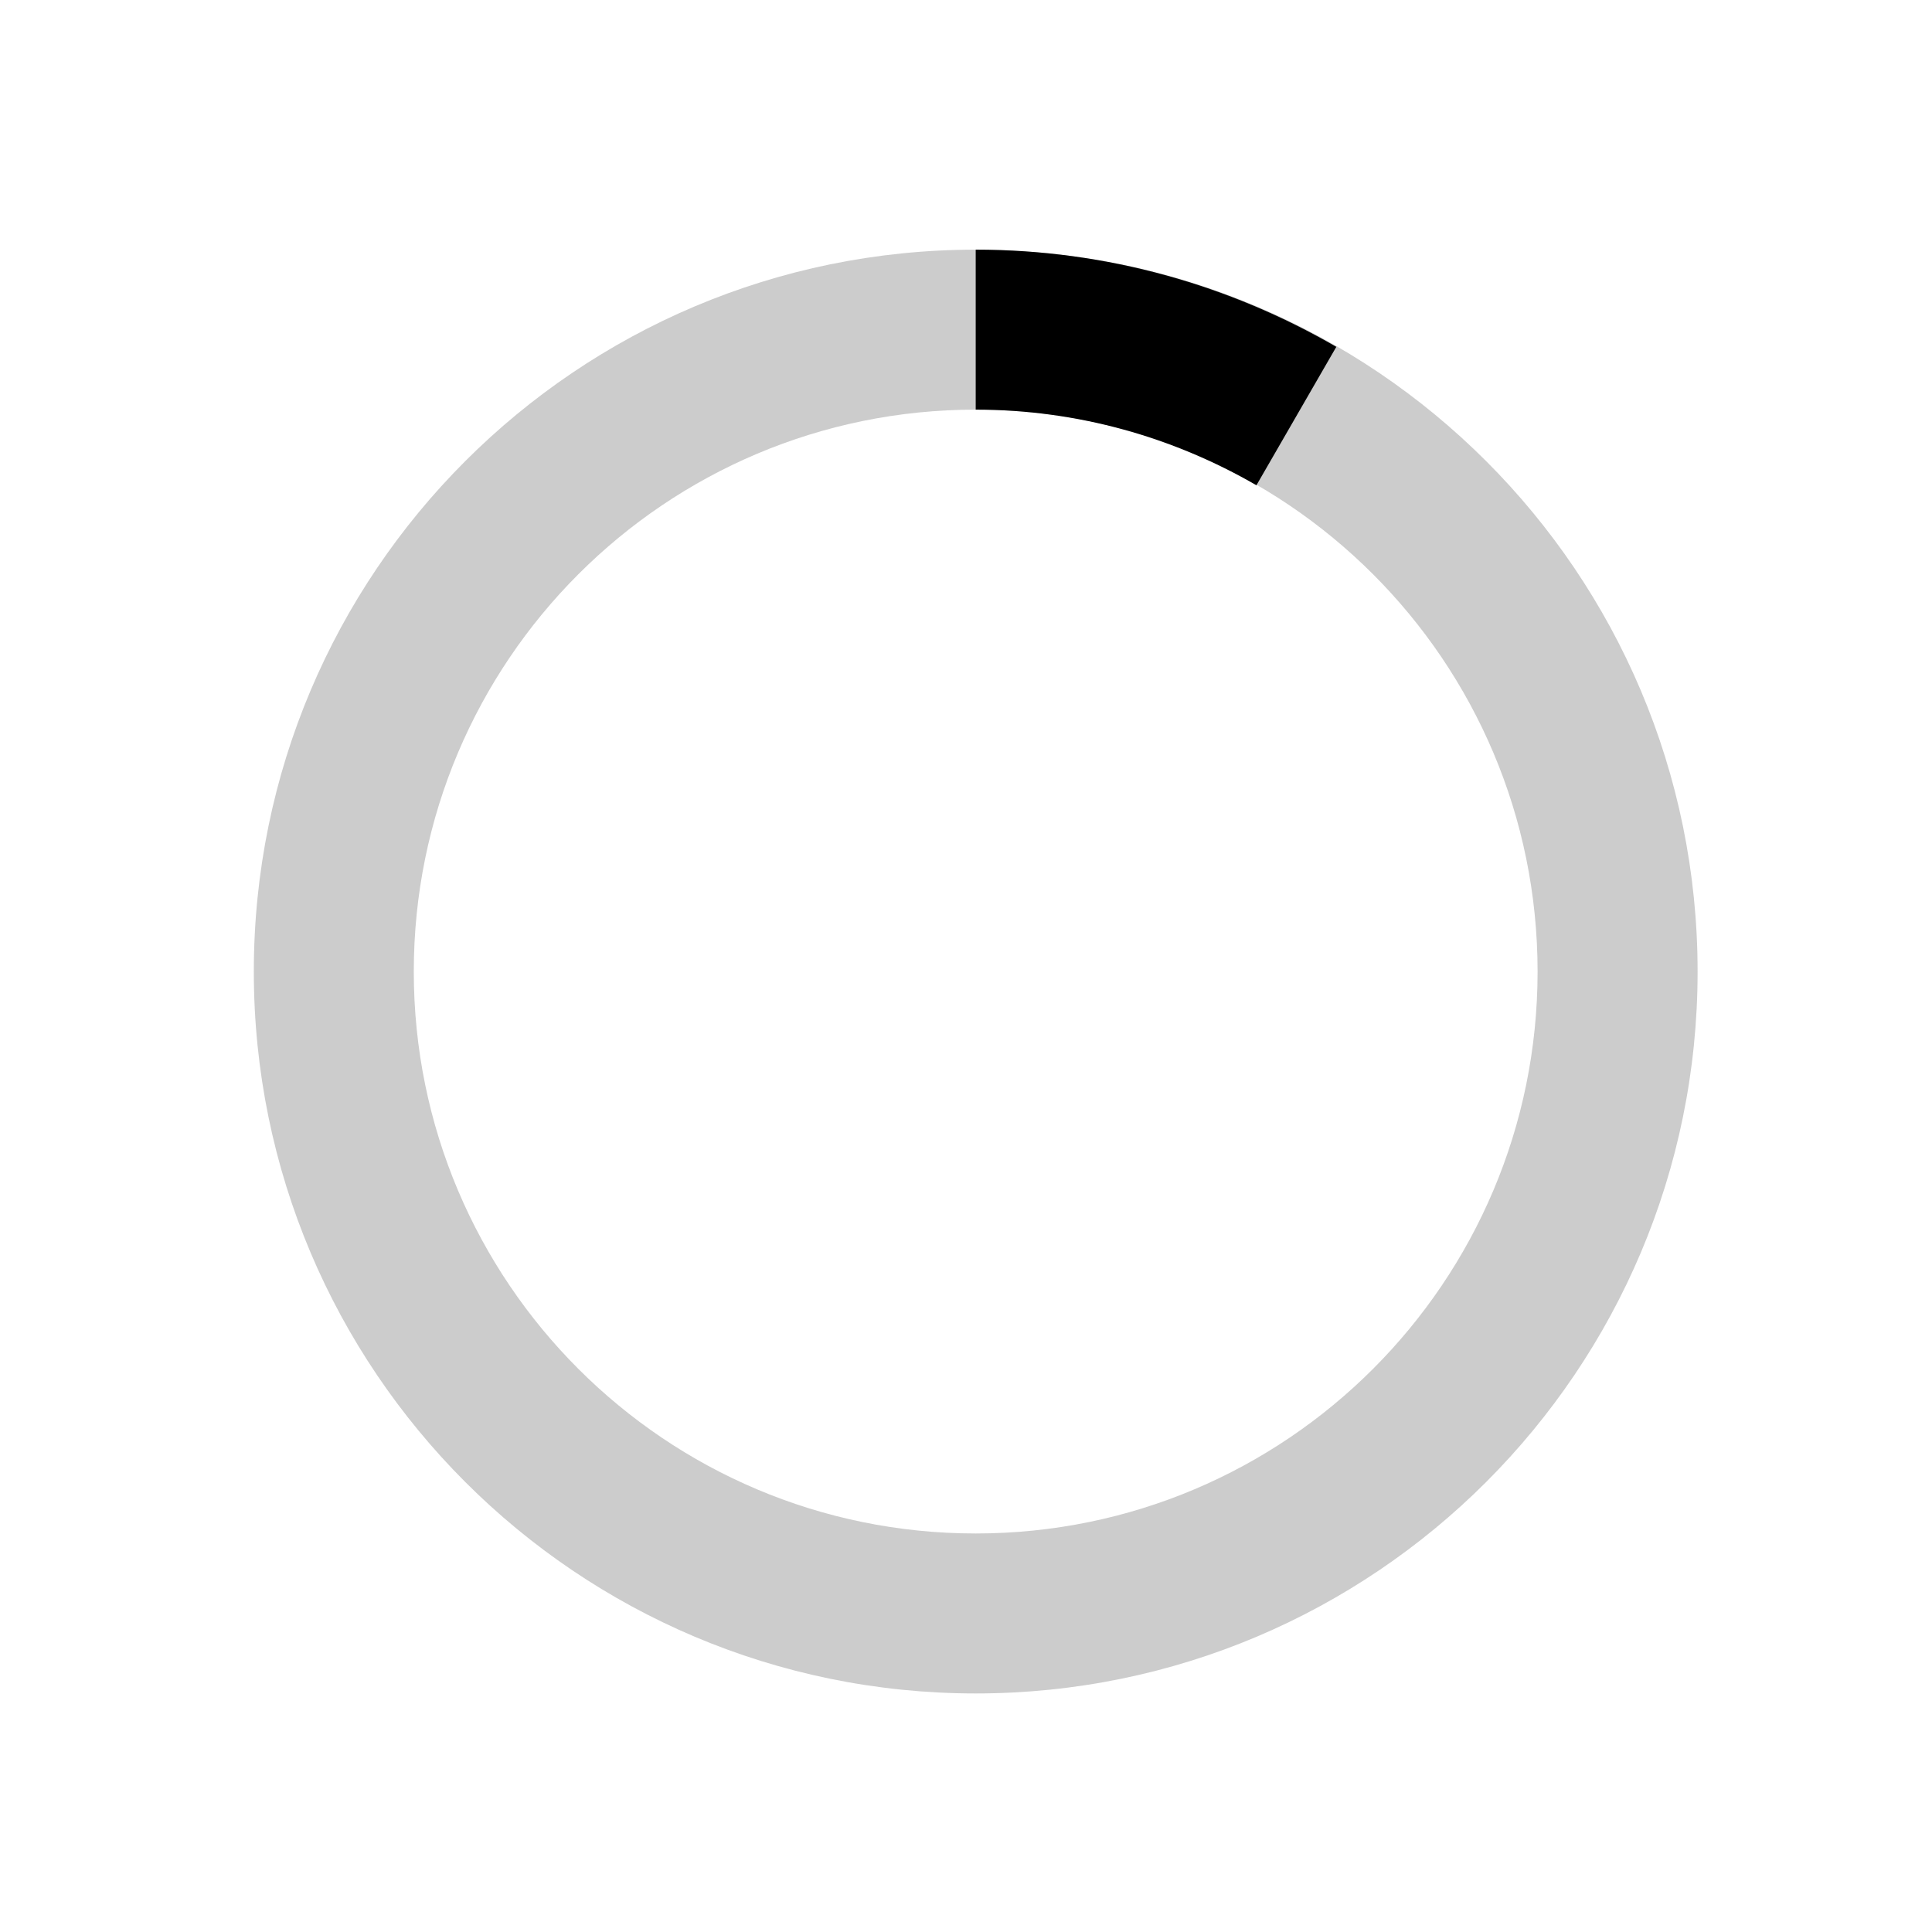
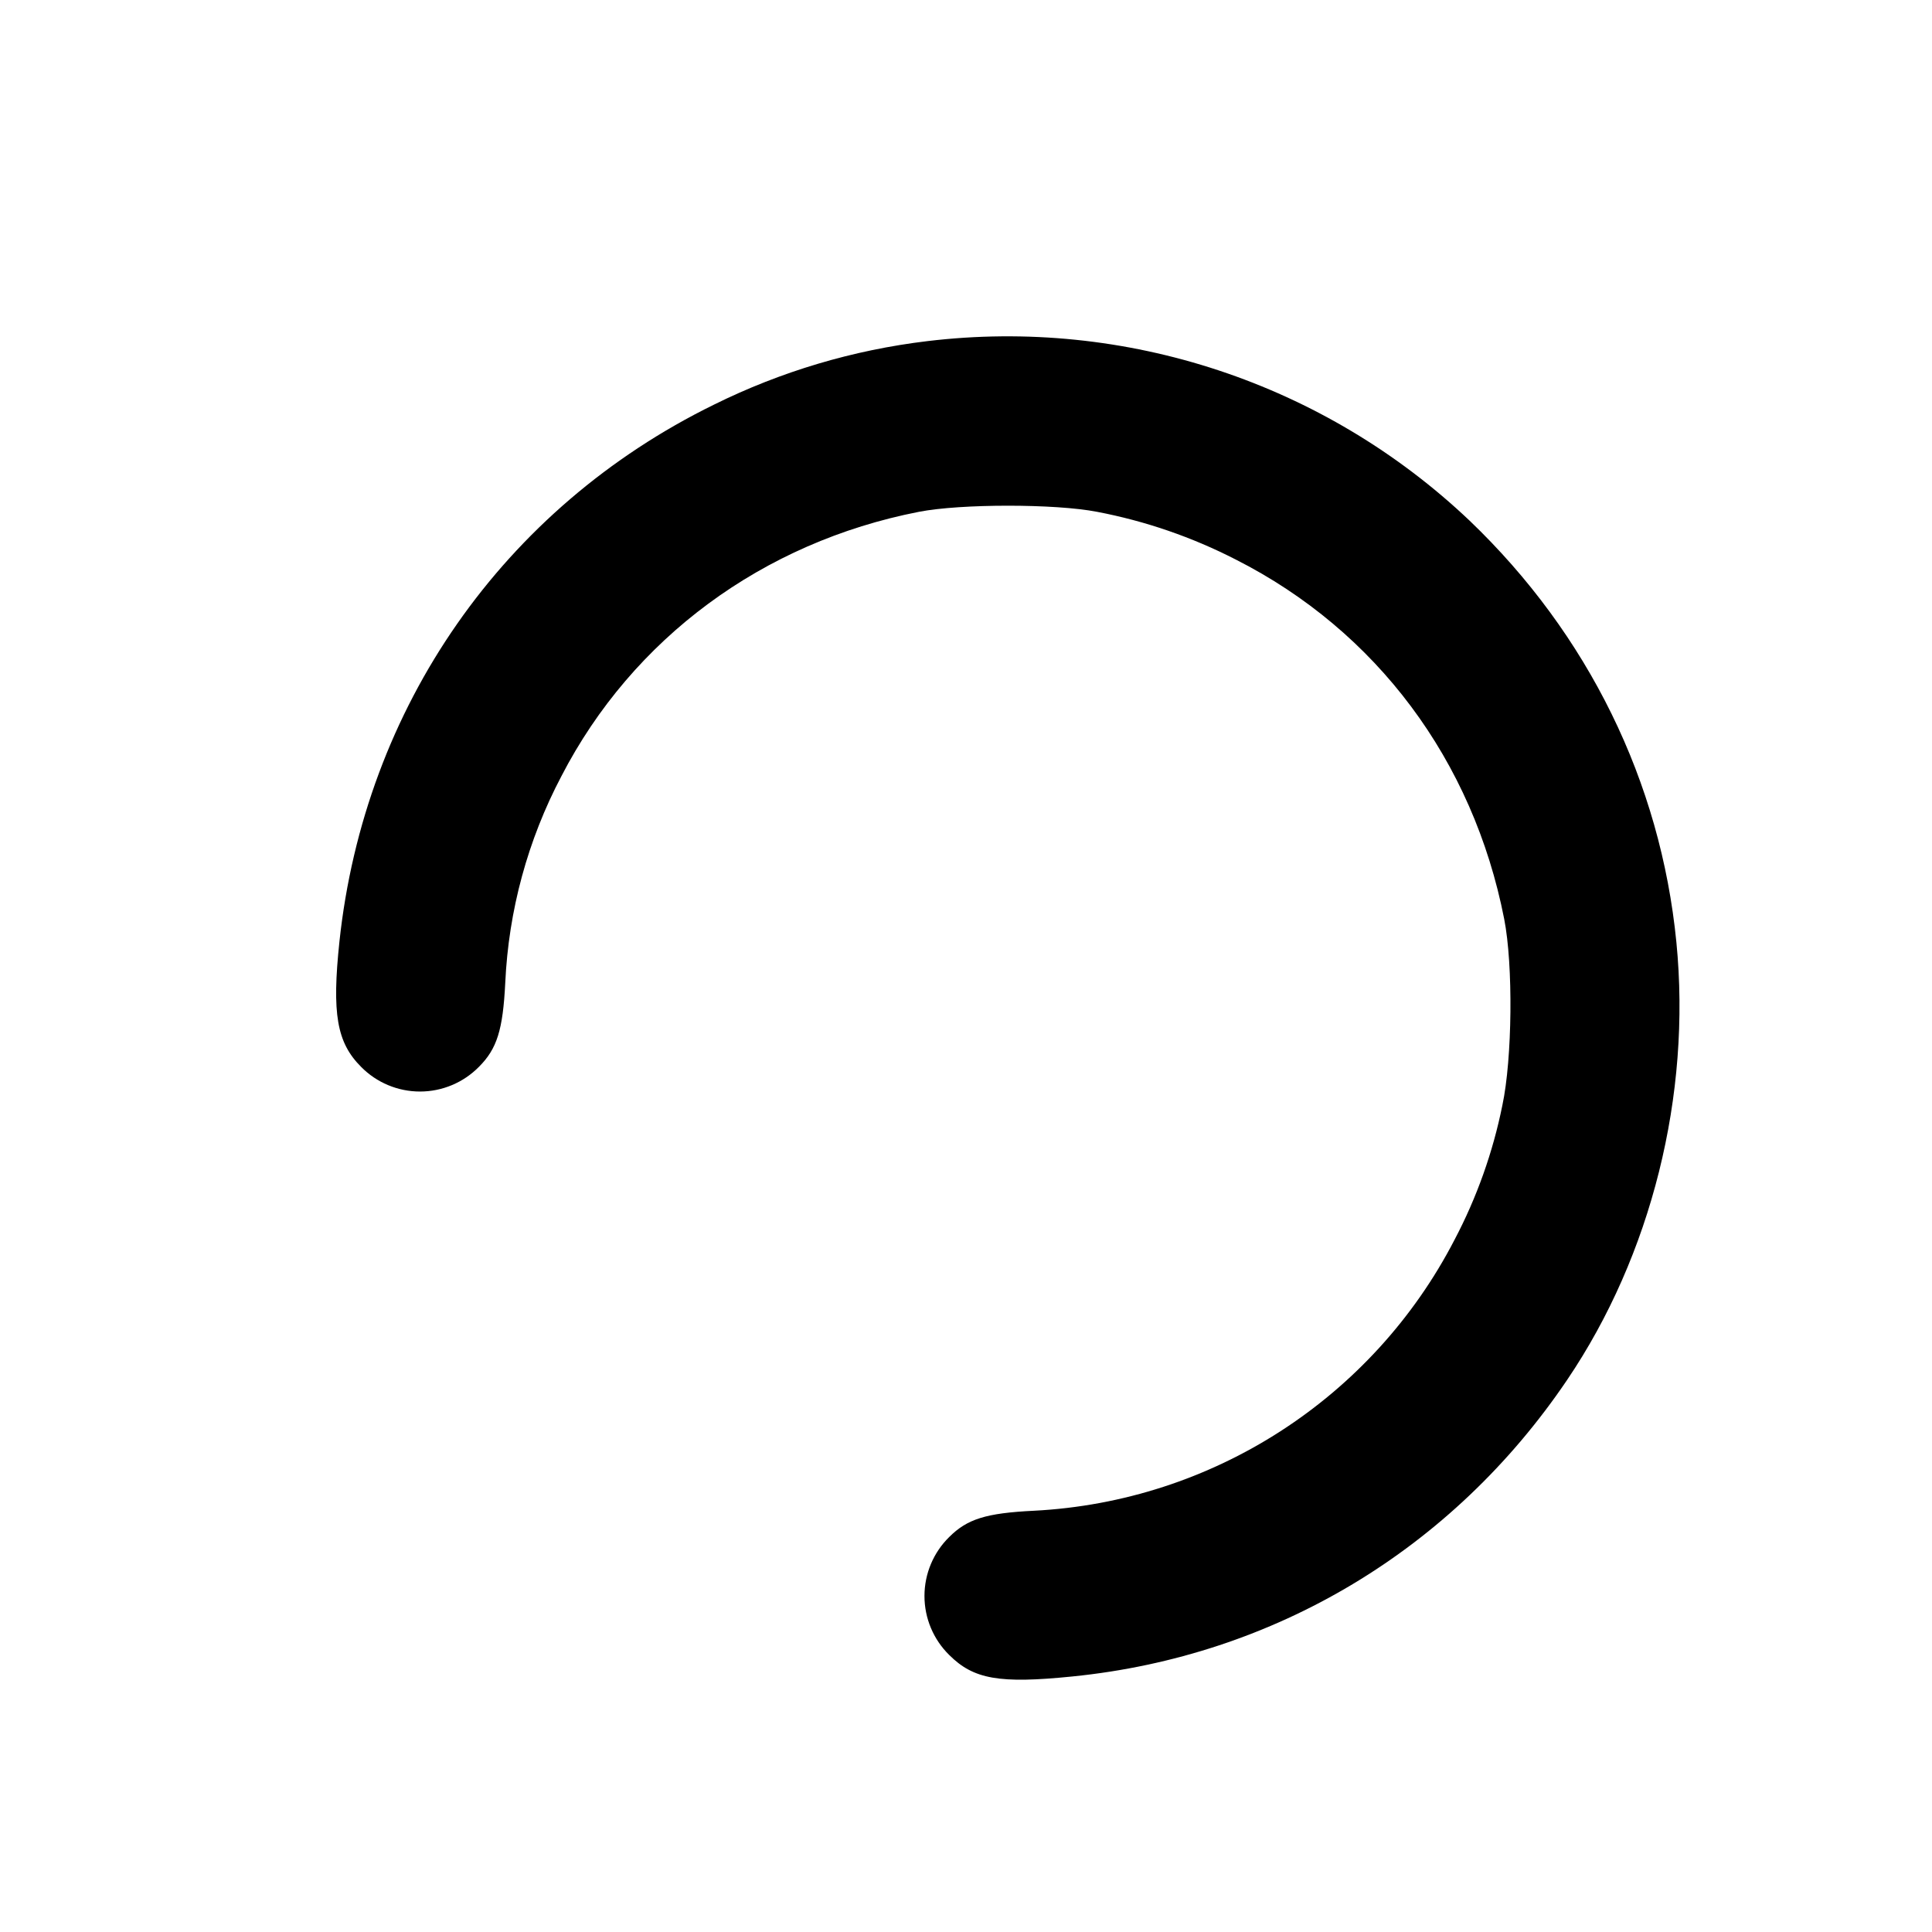
- <svg xmlns="http://www.w3.org/2000/svg" version="1.1" id="loader-1" viewBox="0 0 40 40" enable-background="new 0 0 40 40" xml:space="preserve">
-   <path opacity="0.2" d="M20.201,5.169c-8.254,0-14.946,6.692-14.946,14.946c0,8.255,6.692,14.946,14.946,14.946     s14.946-6.691,14.946-14.946C35.146,11.861,28.455,5.169,20.201,5.169z M20.201,31.749c-6.425,0-11.634-5.208-11.634-11.634     c0-6.425,5.209-11.634,11.634-11.634c6.425,0,11.633,5.209,11.633,11.634C31.834,26.541,26.626,31.749,20.201,31.749z" />
-   <path d="M26.013,10.047l1.654-2.866c-2.198-1.272-4.743-2.012-7.466-2.012h0v3.312h0     C22.32,8.481,24.301,9.057,26.013,10.047z">
- 
-     </path>
+ <svg xmlns="http://www.w3.org/2000/svg" viewBox="0 0 23 23">
+   <path d="M11.04 4.061a7.823 7.823 0 0 0-2.54.756c-2.507 1.229-4.161 3.6-4.459 6.391-.091.861-.032 1.203.258 1.493a.984.984 0 0 0 1.403-.001c.215-.215.285-.439.313-1.001a5.848 5.848 0 0 1 .669-2.46C7.531 7.6 9.079 6.456 10.94 6.093c.499-.097 1.621-.097 2.12 0a6.132 6.132 0 0 1 1.653.569c1.674.849 2.824 2.39 3.194 4.278.108.55.097 1.663-.022 2.22a5.963 5.963 0 0 1-.569 1.599 5.983 5.983 0 0 1-5.007 3.226c-.57.028-.794.098-1.009.313a.984.984 0 0 0-.001 1.403c.291.291.597.345 1.467.257 2.408-.242 4.524-1.51 5.89-3.53 1.004-1.484 1.48-3.391 1.301-5.211-.188-1.911-1.05-3.667-2.461-5.018a7.993 7.993 0 0 0-6.456-2.138" fill-rule="evenodd" />
</svg>
